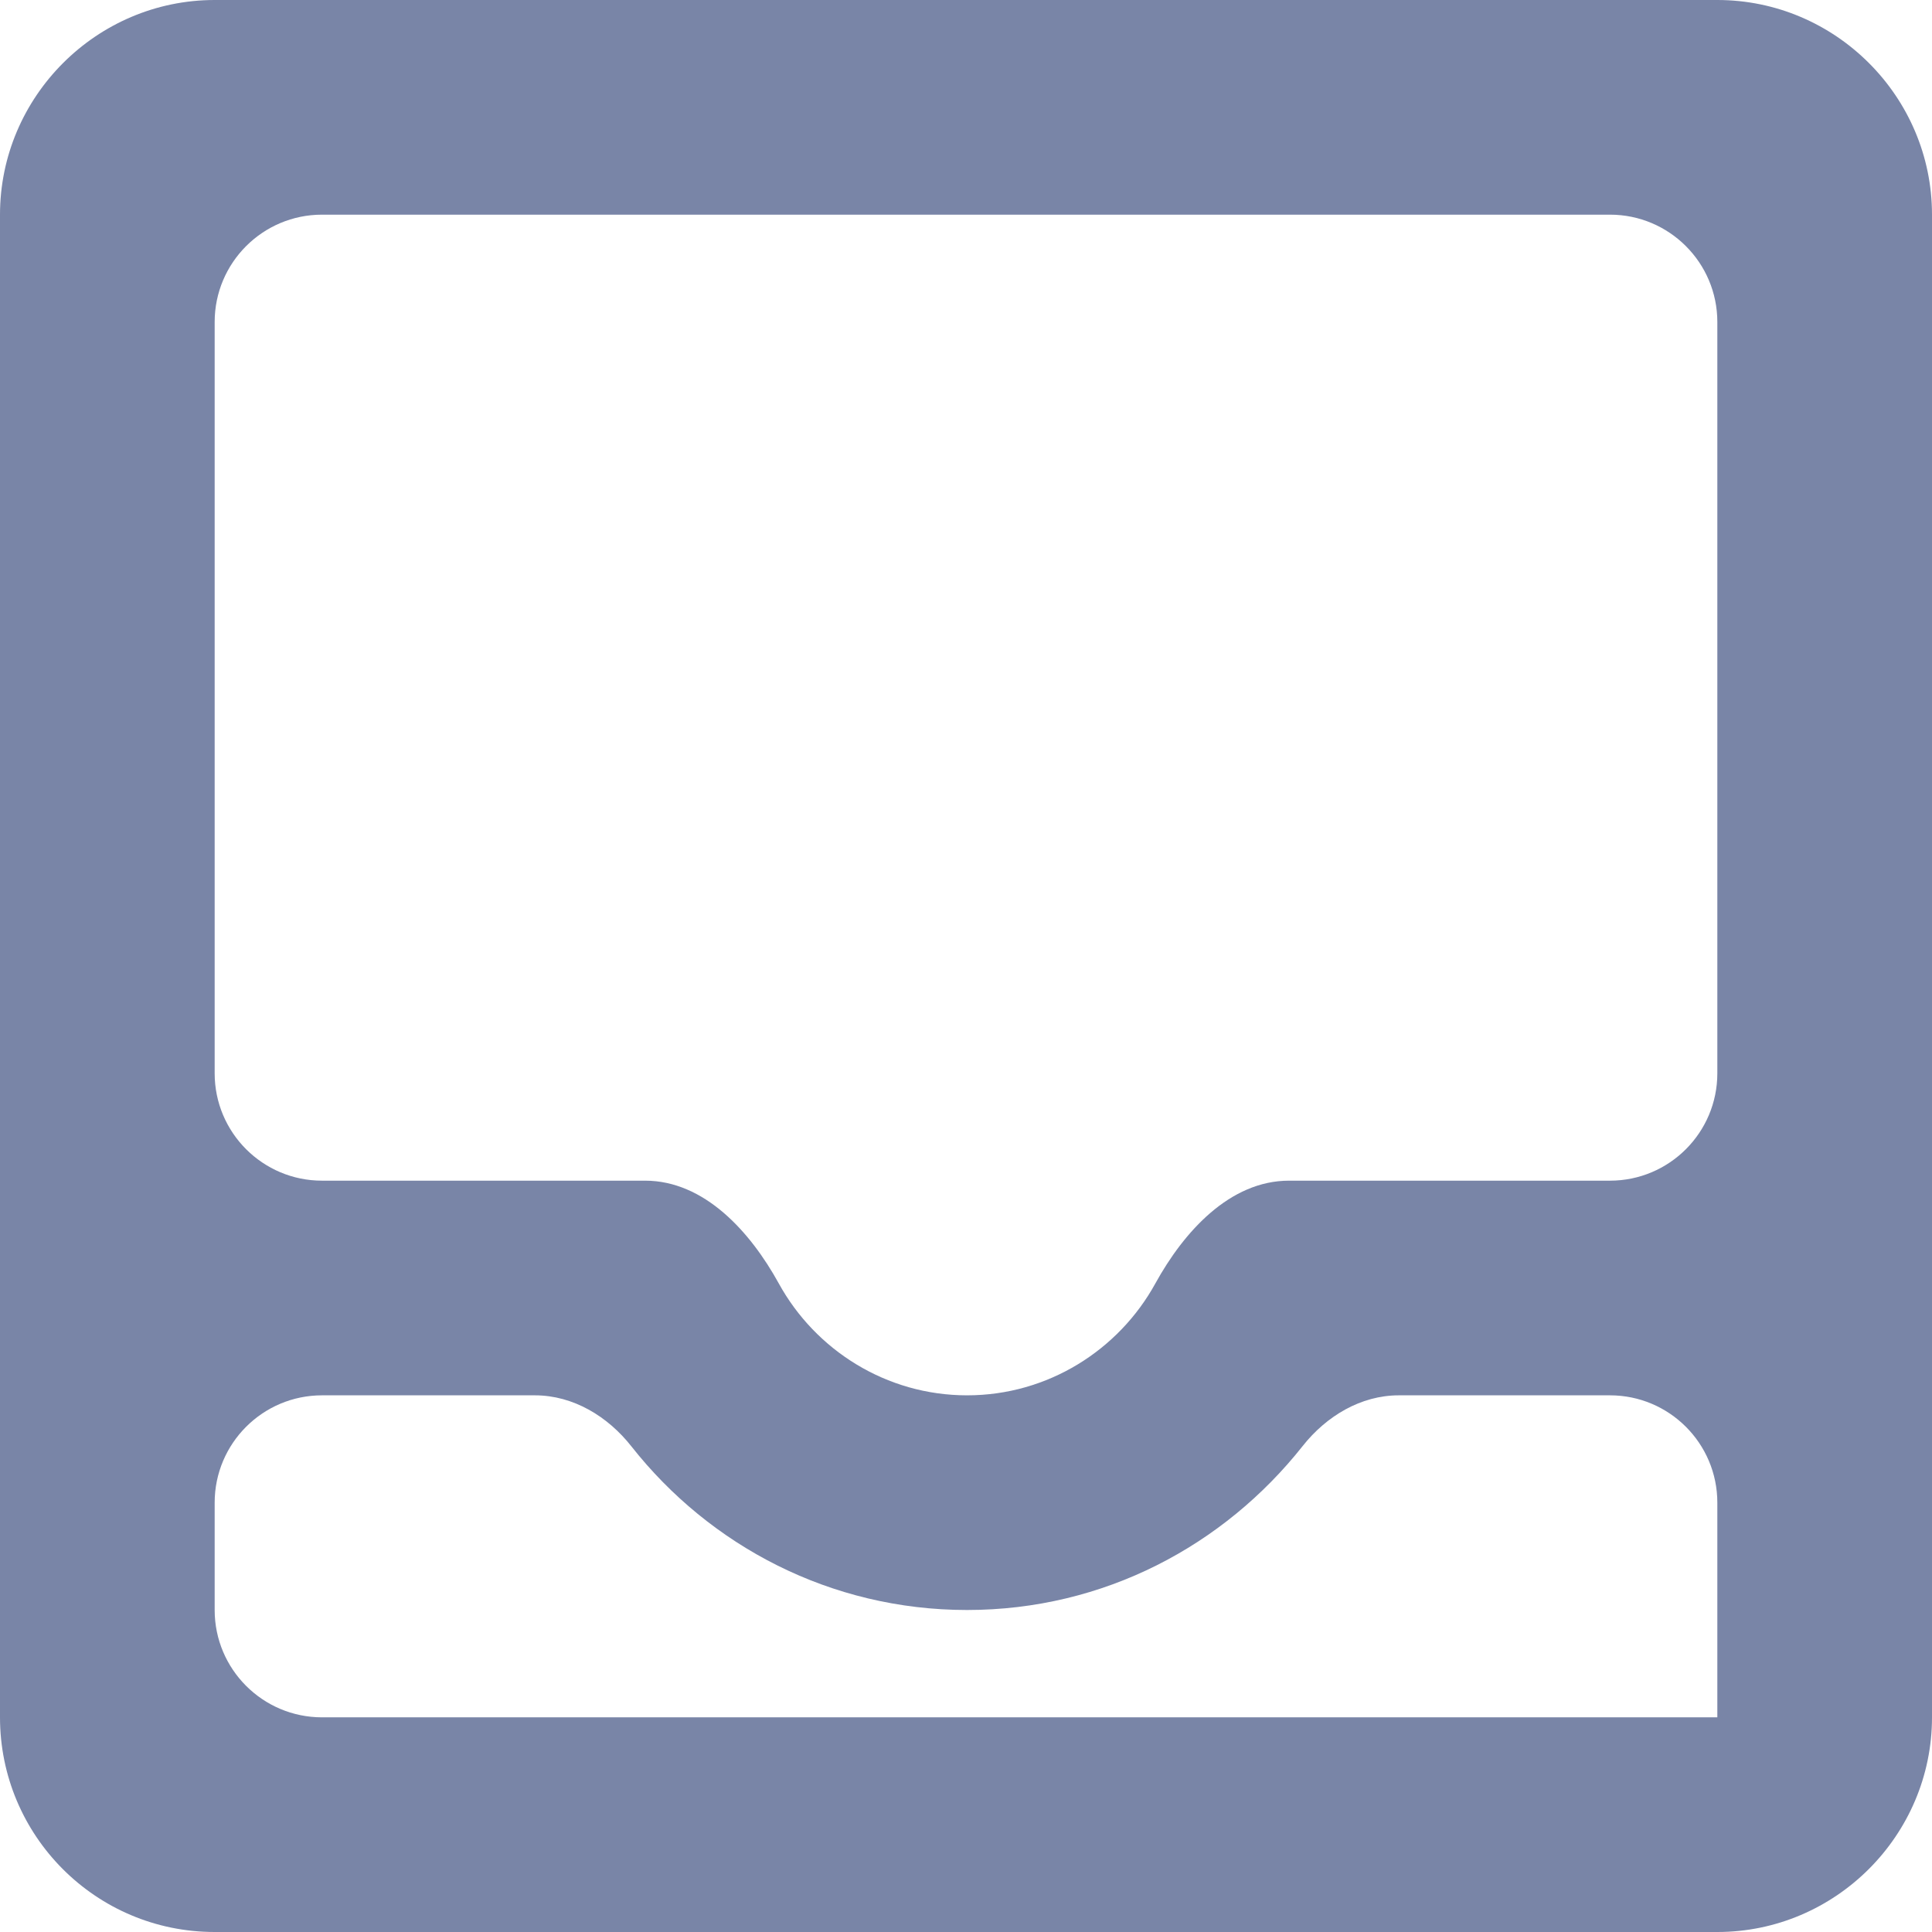
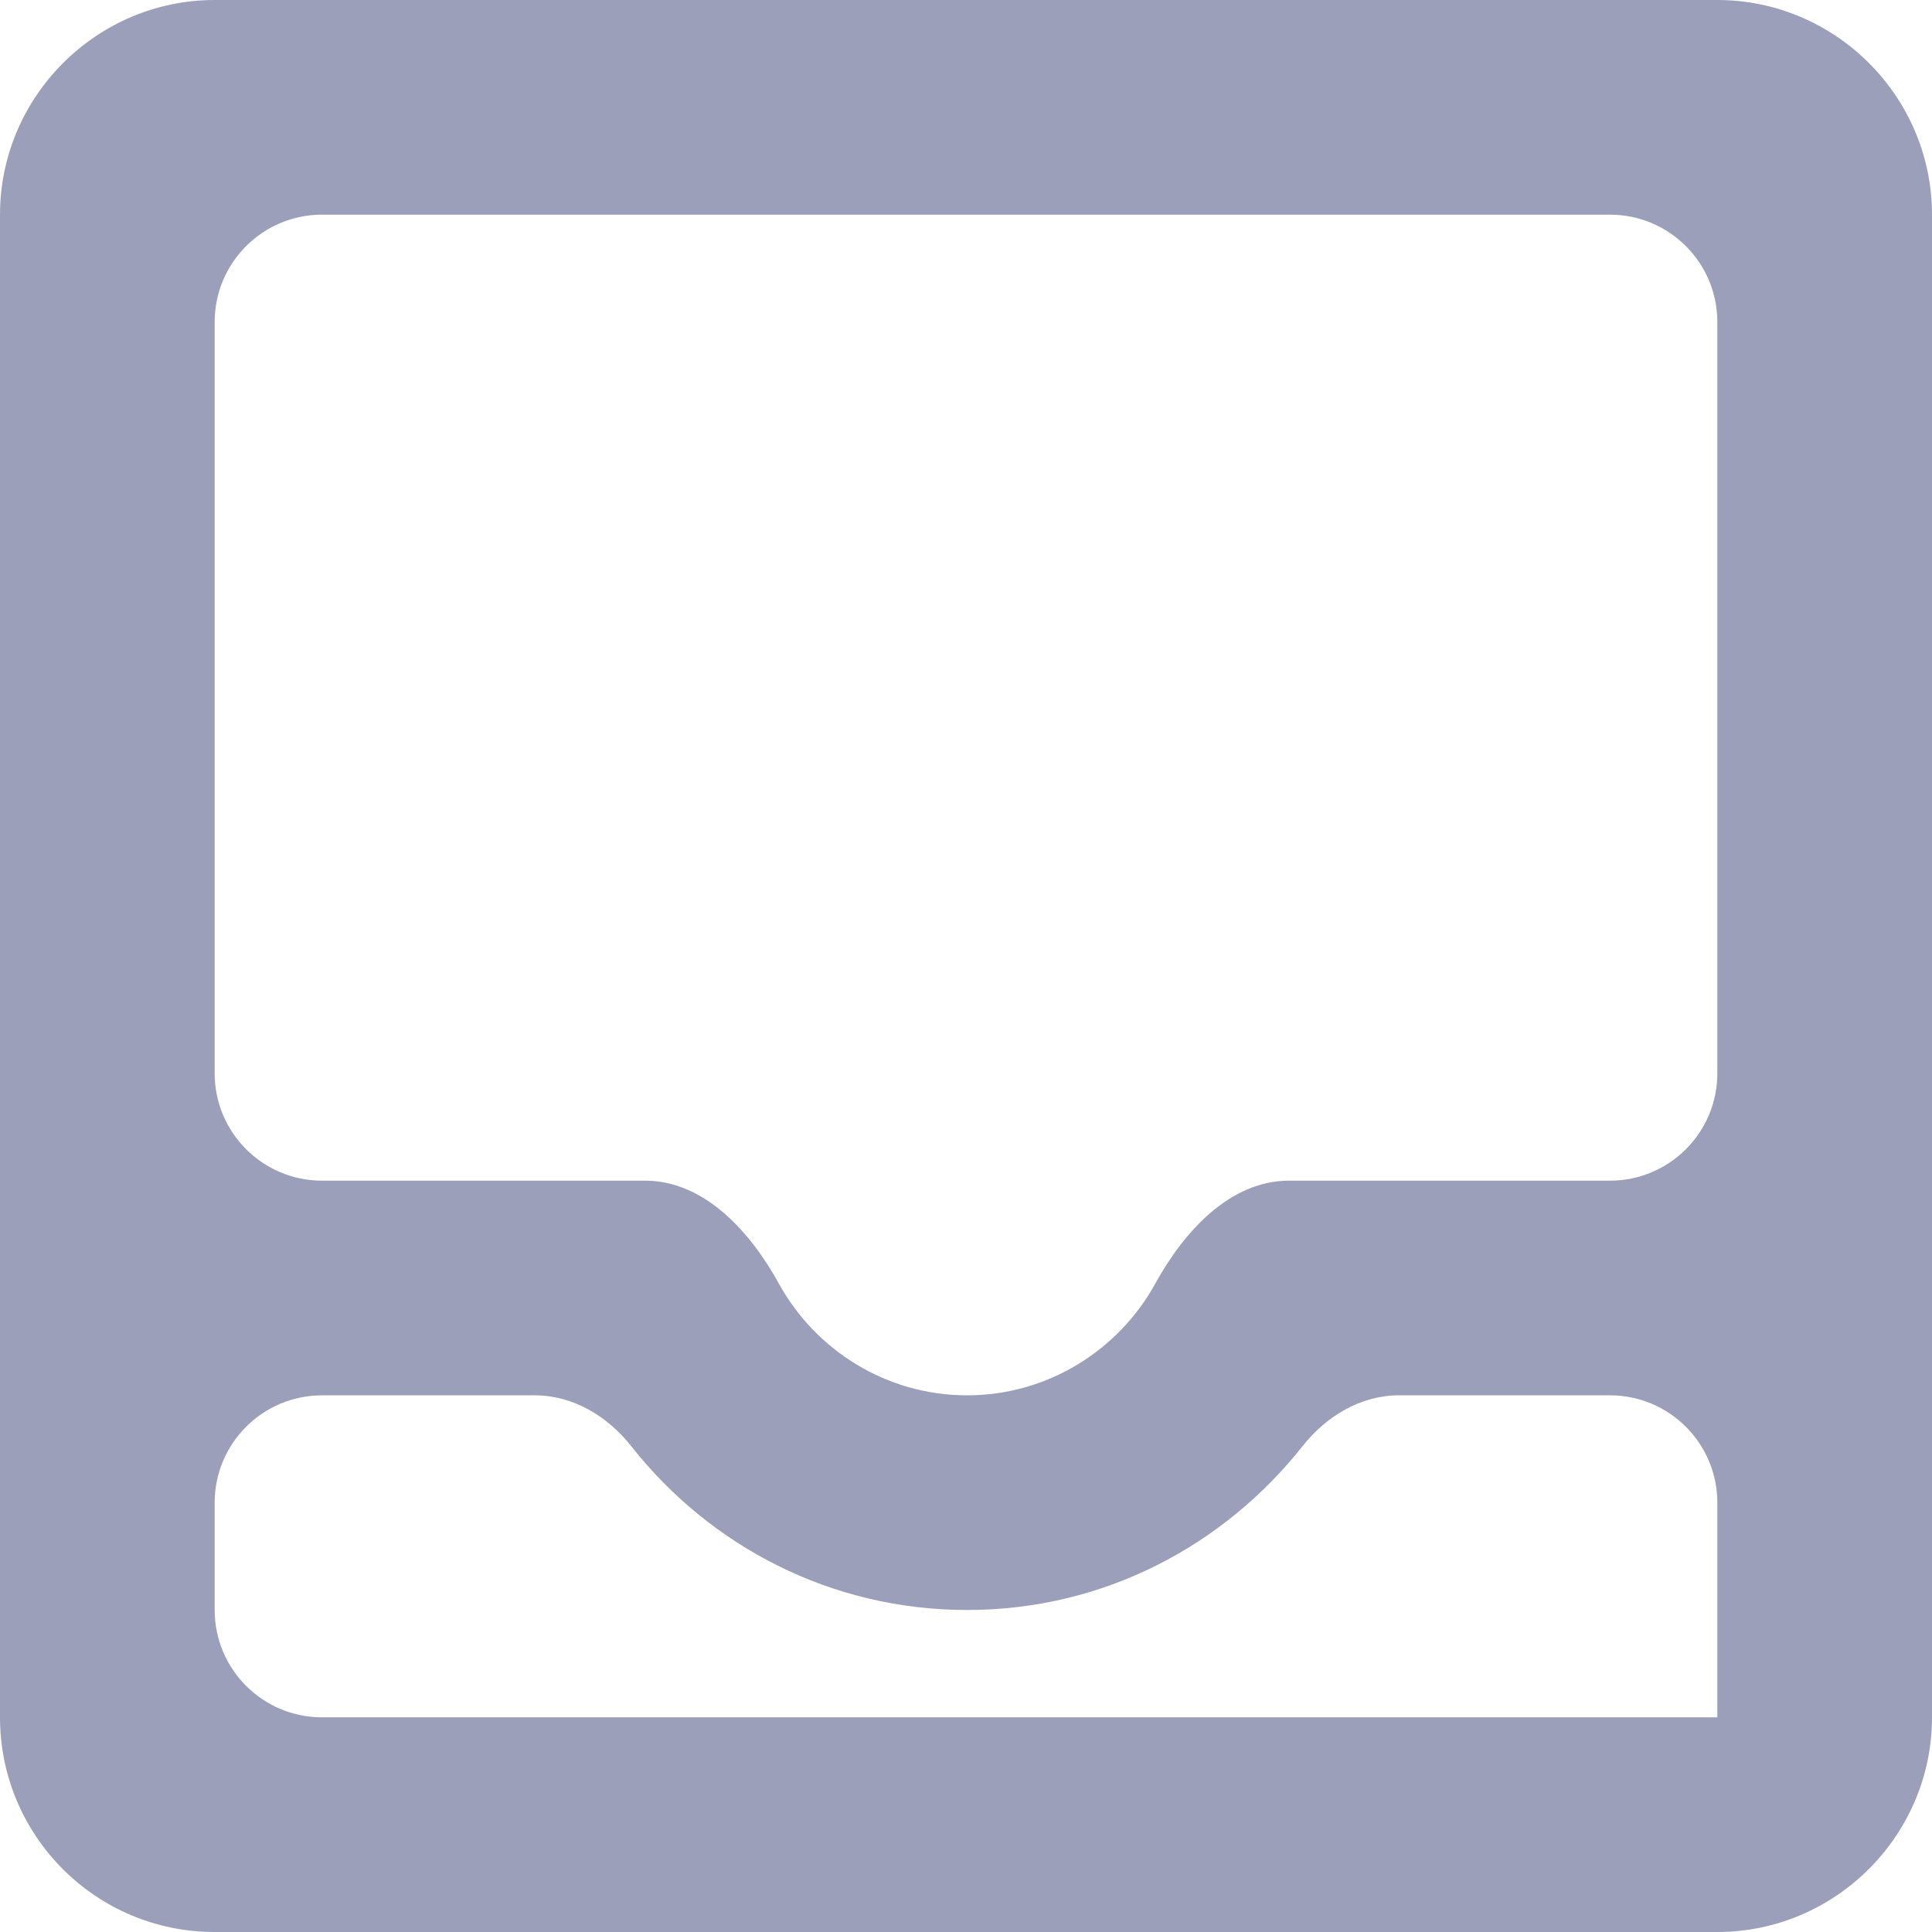
<svg xmlns="http://www.w3.org/2000/svg" width="18" height="18" viewBox="0 0 18 18" fill="none">
-   <path d="M16 0H2C0.9 0 0 0.9 0 2V16C0 17.1 0.89 18 2 18H16C17.1 18 18 17.1 18 16V2C18 0.9 17.1 0 16 0ZM16 16H3C2.448 16 2 15.552 2 15V14C2 13.448 2.448 13 3 13H4.984C5.34 13 5.663 13.196 5.883 13.476C6.612 14.401 7.737 15 9.01 15C10.285 15 11.404 14.399 12.137 13.472C12.357 13.194 12.678 13 13.032 13H15C15.552 13 16 13.448 16 14V16ZM16 10C16 10.552 15.552 11 15 11H12.01C11.458 11 11.03 11.475 10.764 11.958C10.423 12.578 9.763 13 9.01 13C8.257 13 7.597 12.578 7.256 11.958C6.99 11.475 6.562 11 6.01 11H3C2.448 11 2 10.552 2 10V3C2 2.448 2.448 2 3 2H15C15.552 2 16 2.448 16 3V10Z" fill="#7985A7" />
+   <path d="M16 0H2C0.9 0 0 0.9 0 2V16C0 17.1 0.89 18 2 18H16C17.1 18 18 17.1 18 16V2C18 0.9 17.1 0 16 0ZM16 16H3C2.448 16 2 15.552 2 15V14C2 13.448 2.448 13 3 13H4.984C5.34 13 5.663 13.196 5.883 13.476C6.612 14.401 7.737 15 9.01 15C10.285 15 11.404 14.399 12.137 13.472C12.357 13.194 12.678 13 13.032 13H15C15.552 13 16 13.448 16 14V16ZM16 10C16 10.552 15.552 11 15 11H12.01C11.458 11 11.03 11.475 10.764 11.958C10.423 12.578 9.763 13 9.01 13C8.257 13 7.597 12.578 7.256 11.958C6.99 11.475 6.562 11 6.01 11H3C2.448 11 2 10.552 2 10V3C2 2.448 2.448 2 3 2H15C15.552 2 16 2.448 16 3V10Z" fill="#9C9FBA" />
</svg>
